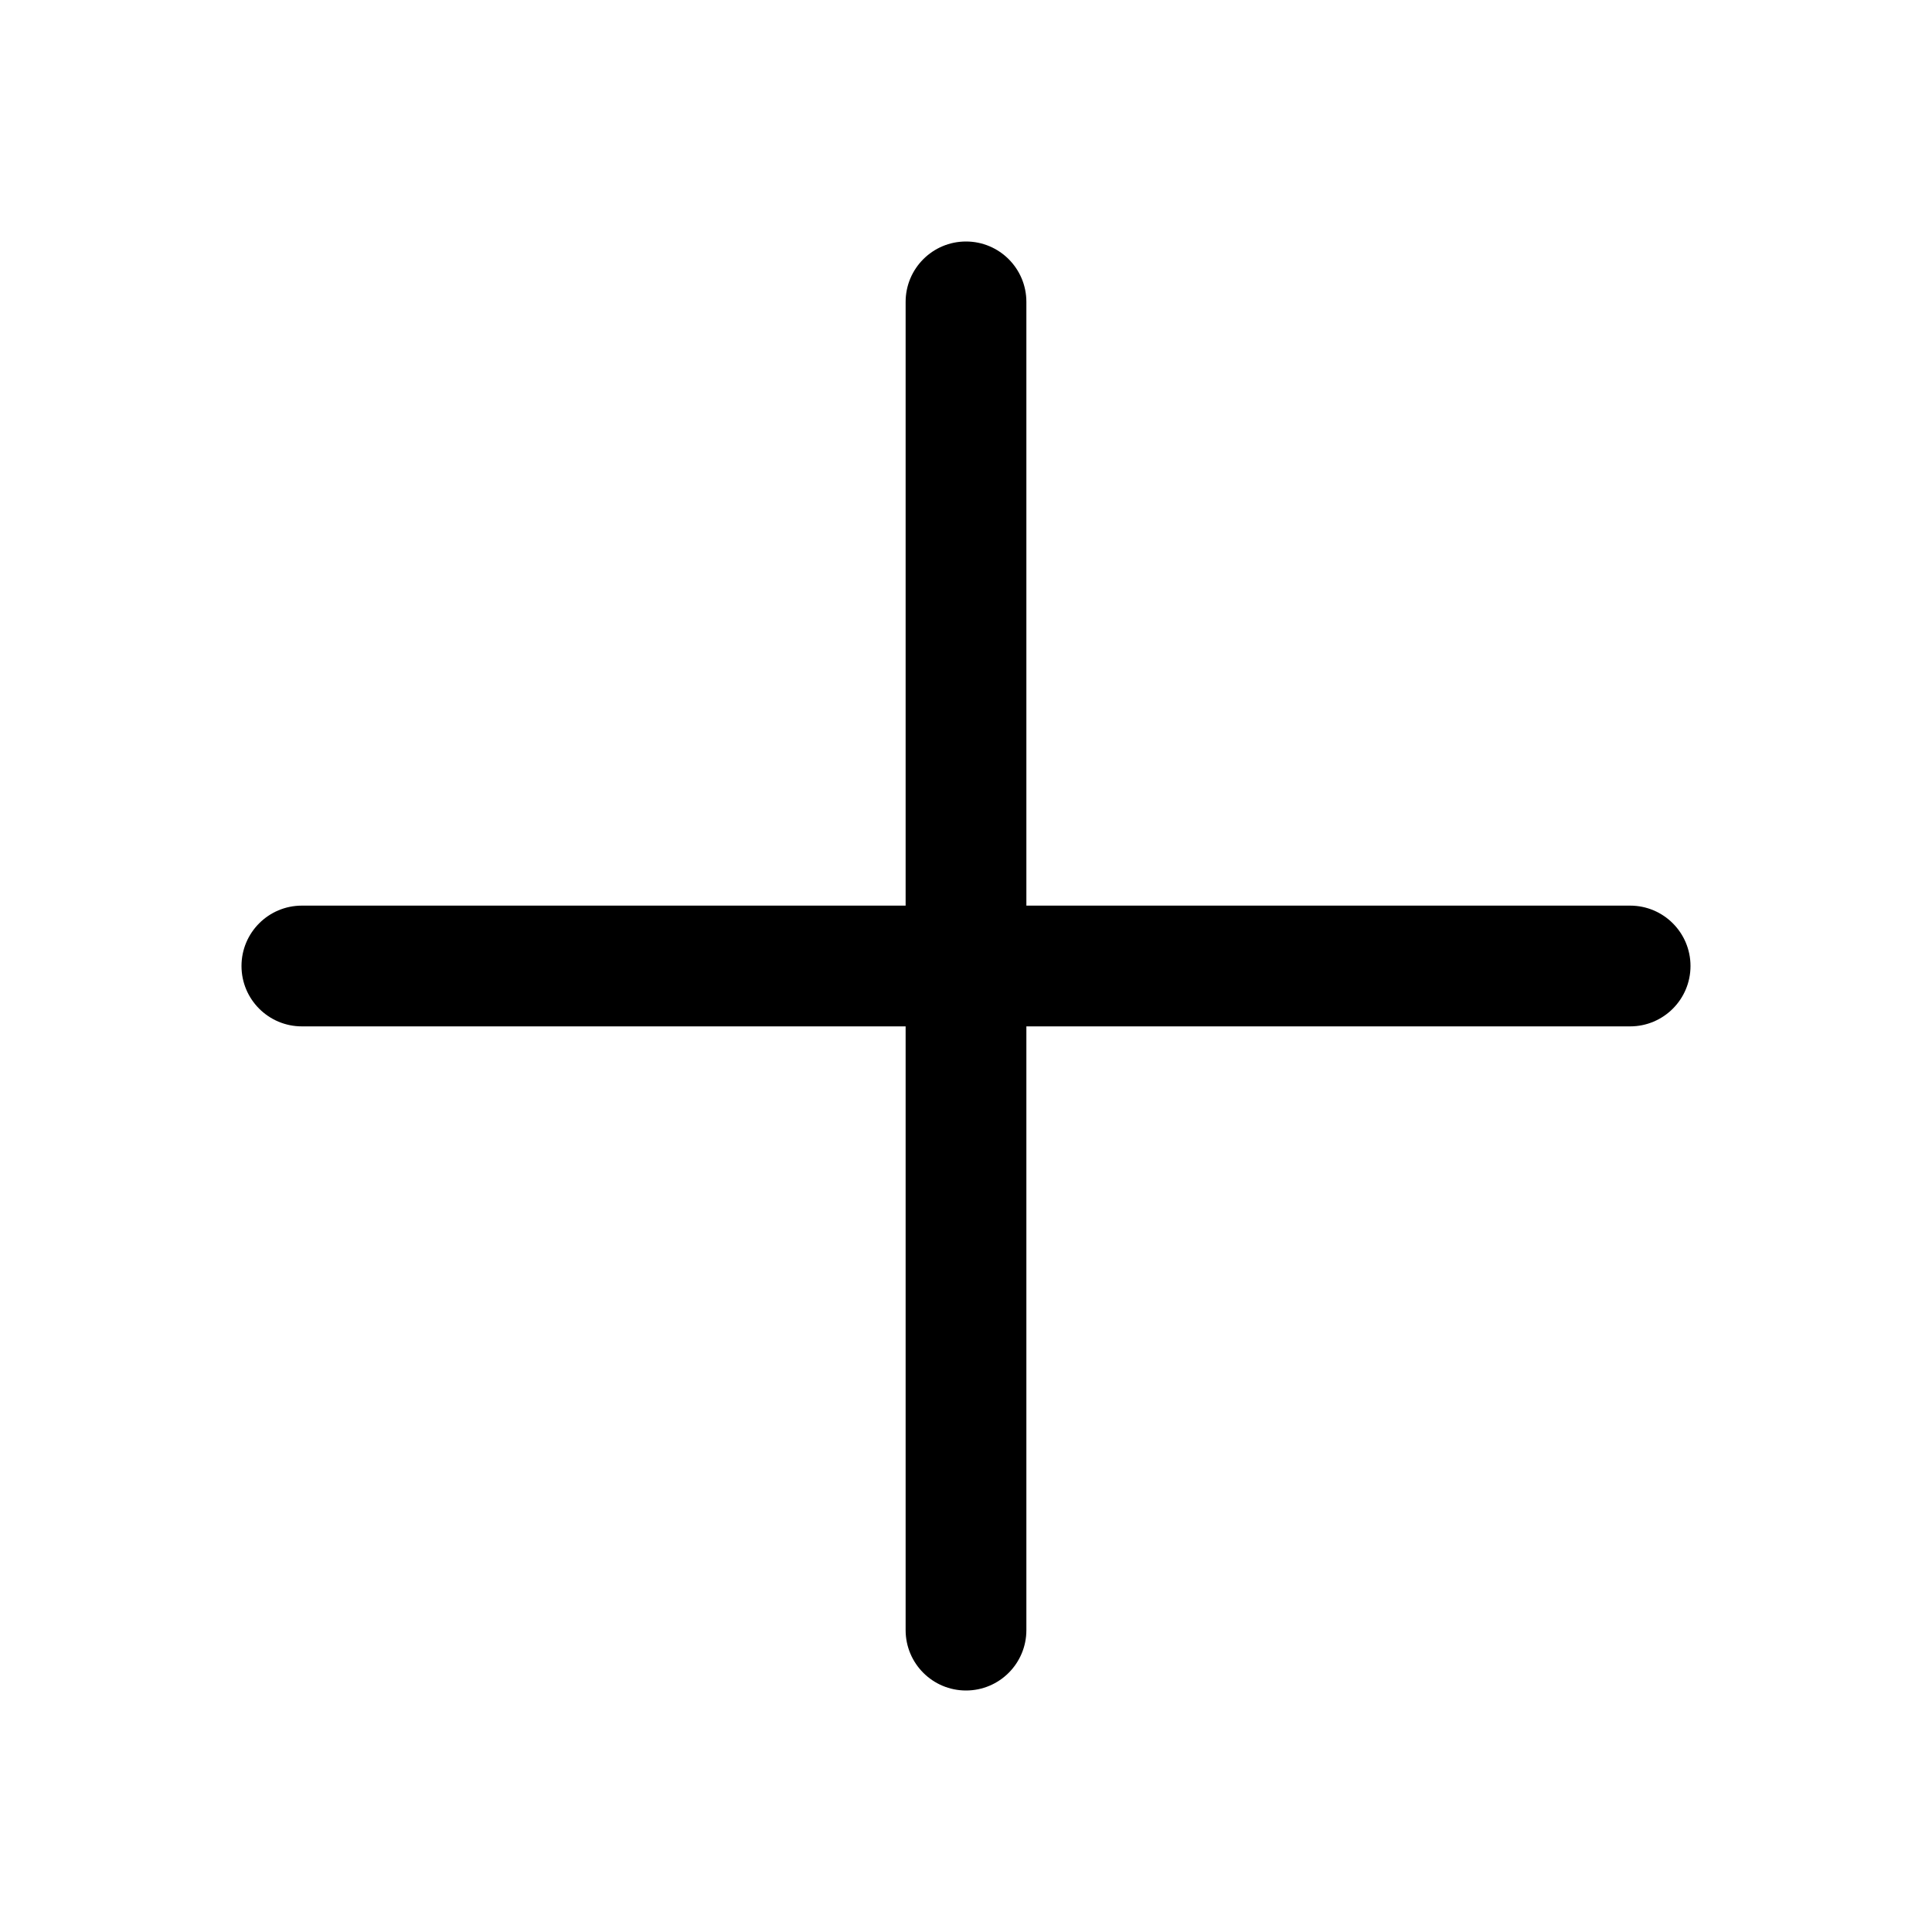
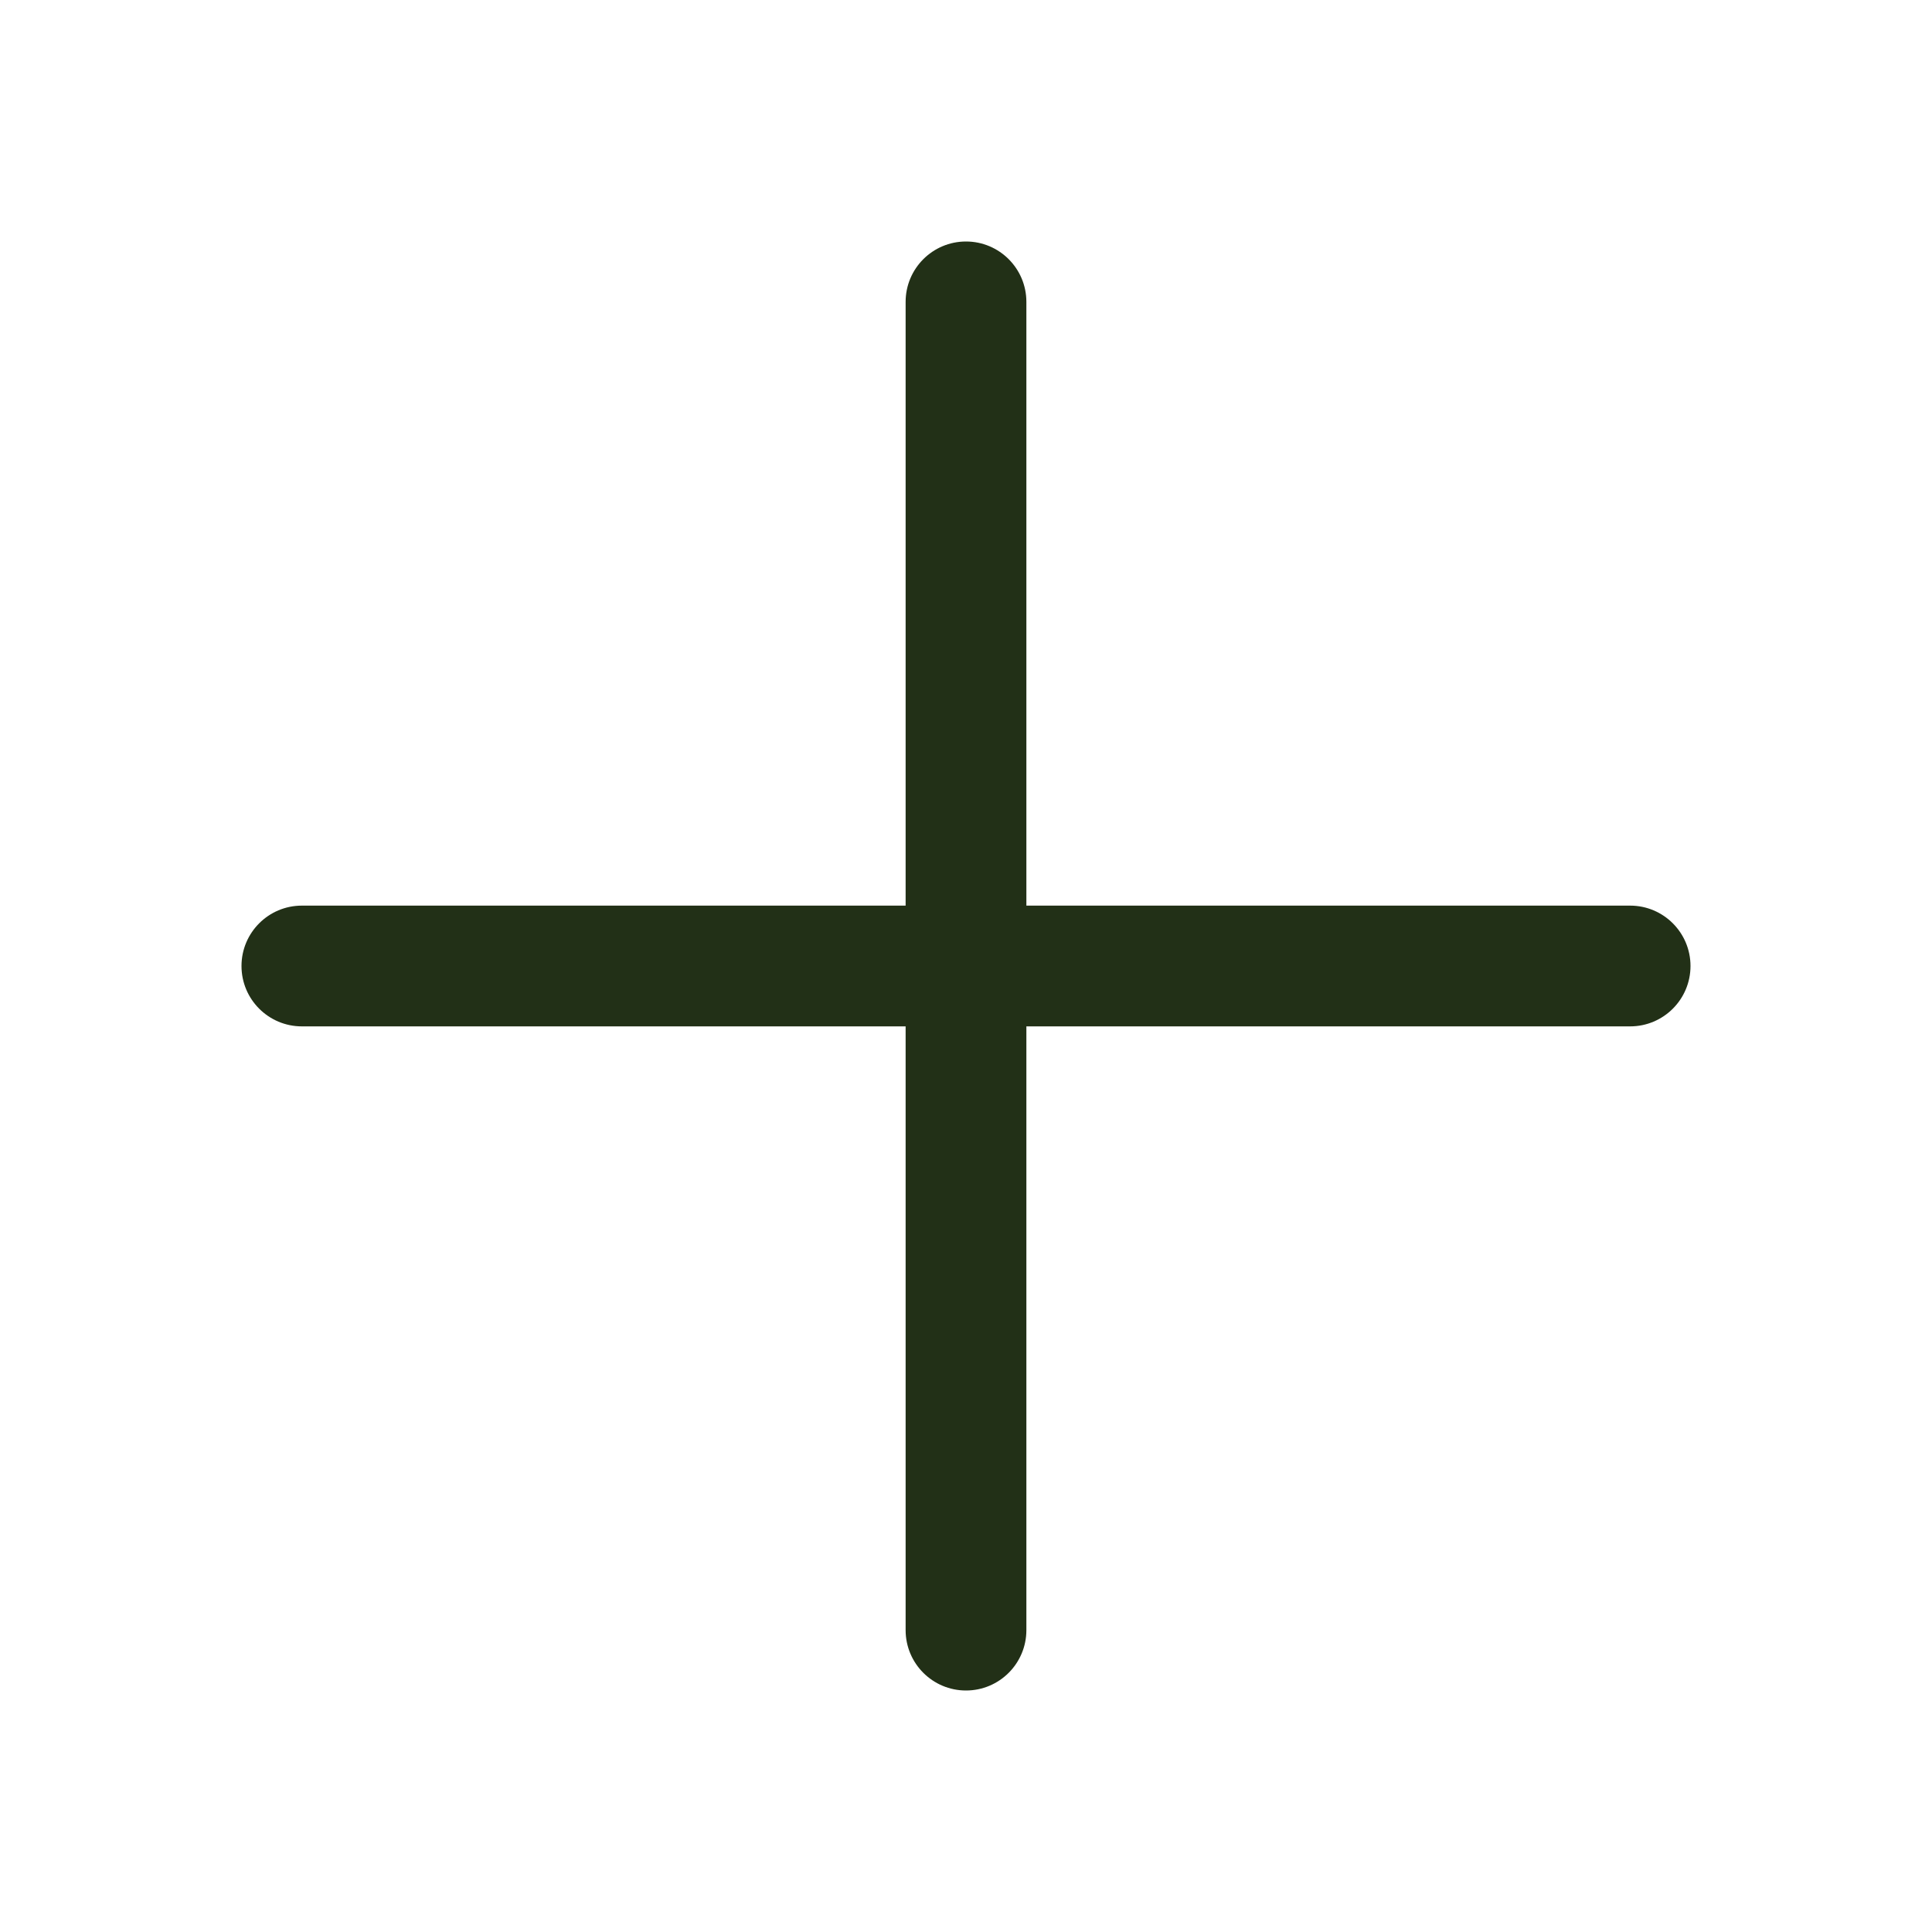
- <svg xmlns="http://www.w3.org/2000/svg" width="16" height="16" fill="currentColor" class="bi bi-plus-lg" viewBox="0 0 16 16">
+ <svg xmlns="http://www.w3.org/2000/svg" width="16" height="16" fill="#223017" class="bi bi-plus-lg" viewBox="0 0 16 16">
  <path fill-rule="evenodd" d="M8 2a.5.5 0 0 1 .5.5v5h5a.5.5 0 0 1 0 1h-5v5a.5.5 0 0 1-1 0v-5h-5a.5.5 0 0 1 0-1h5v-5A.5.5 0 0 1 8 2Z" />
</svg>
